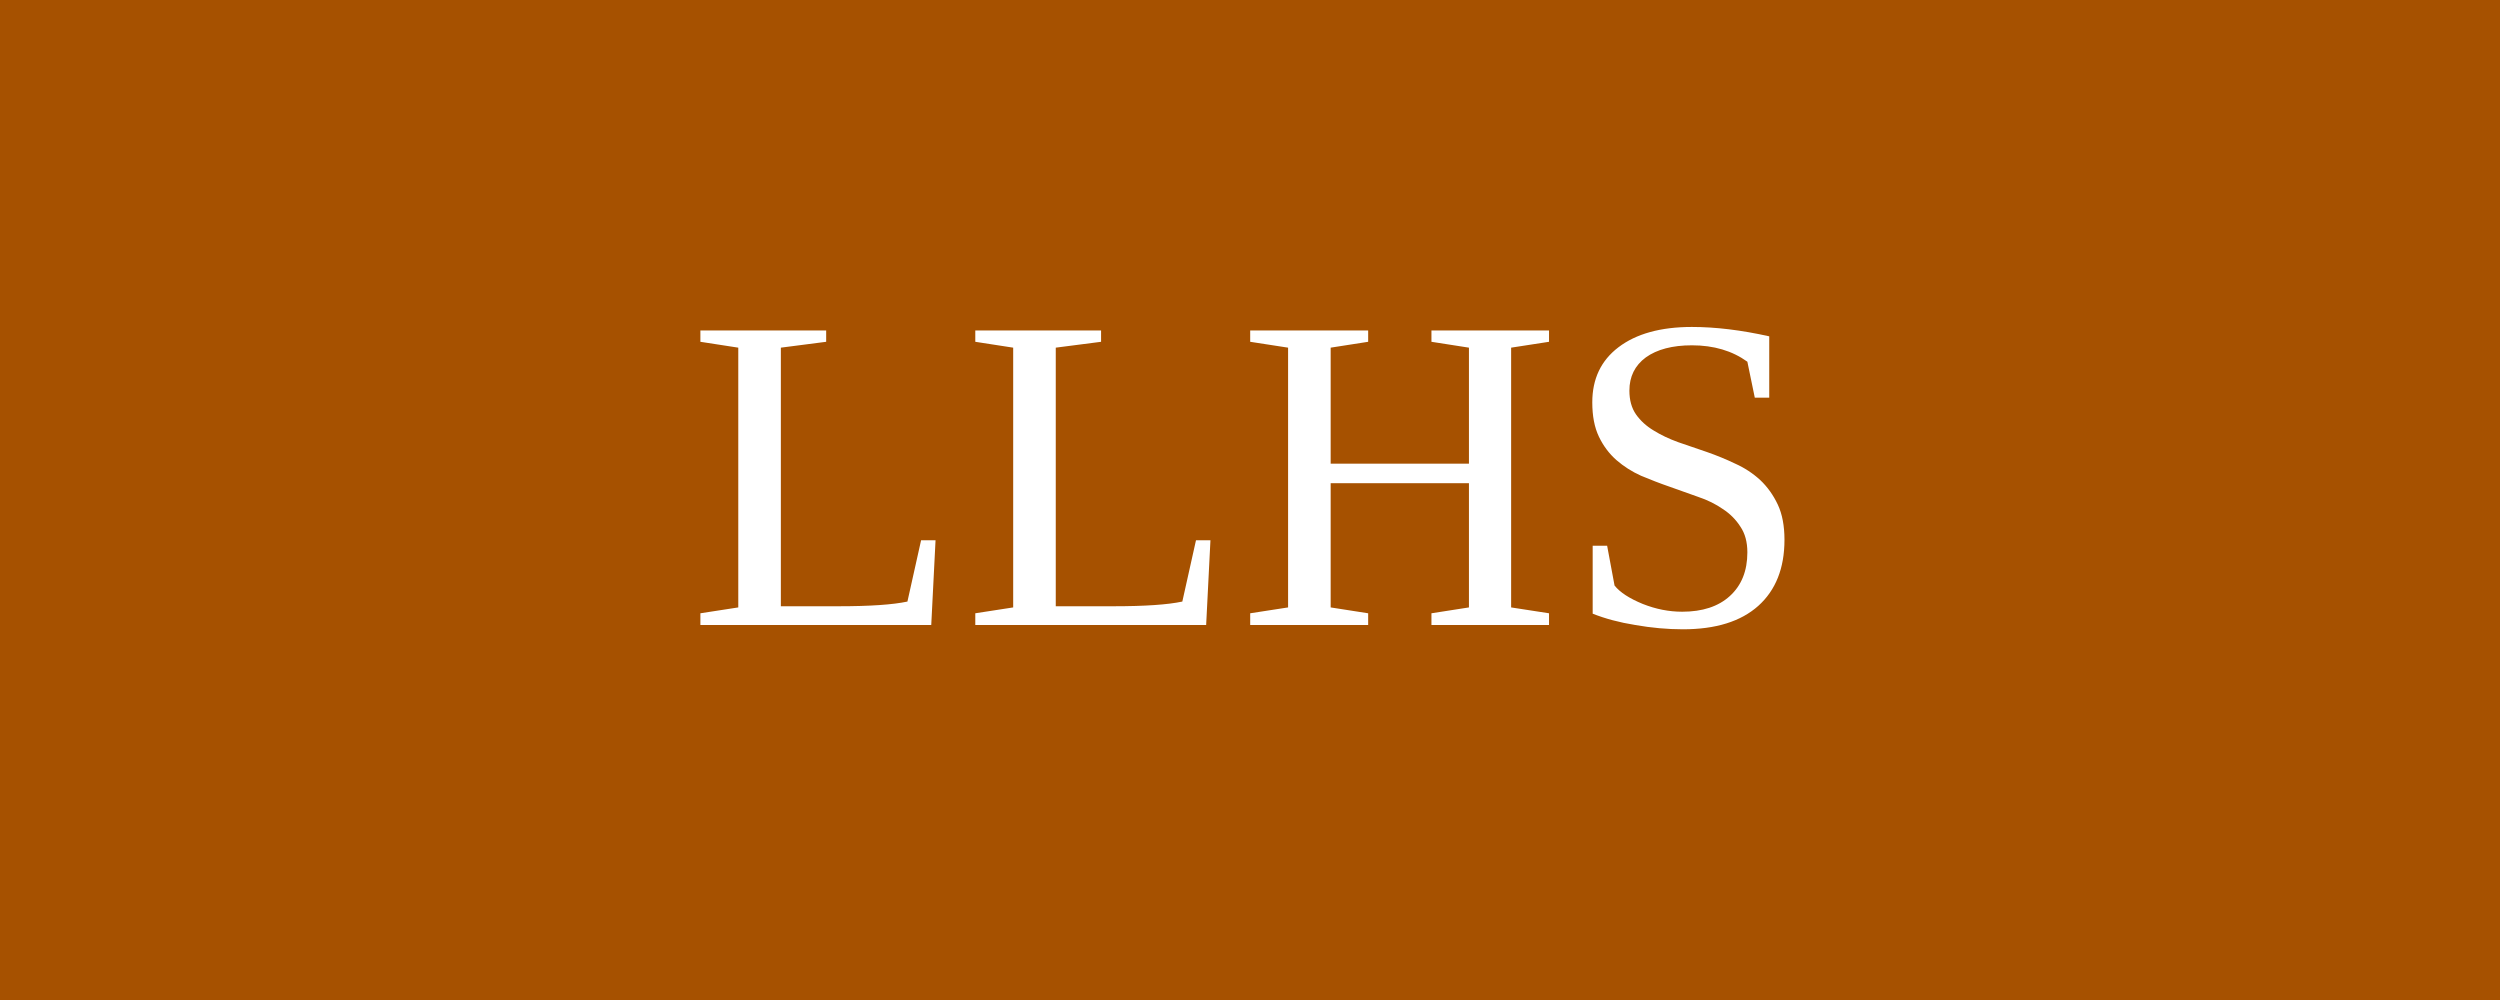
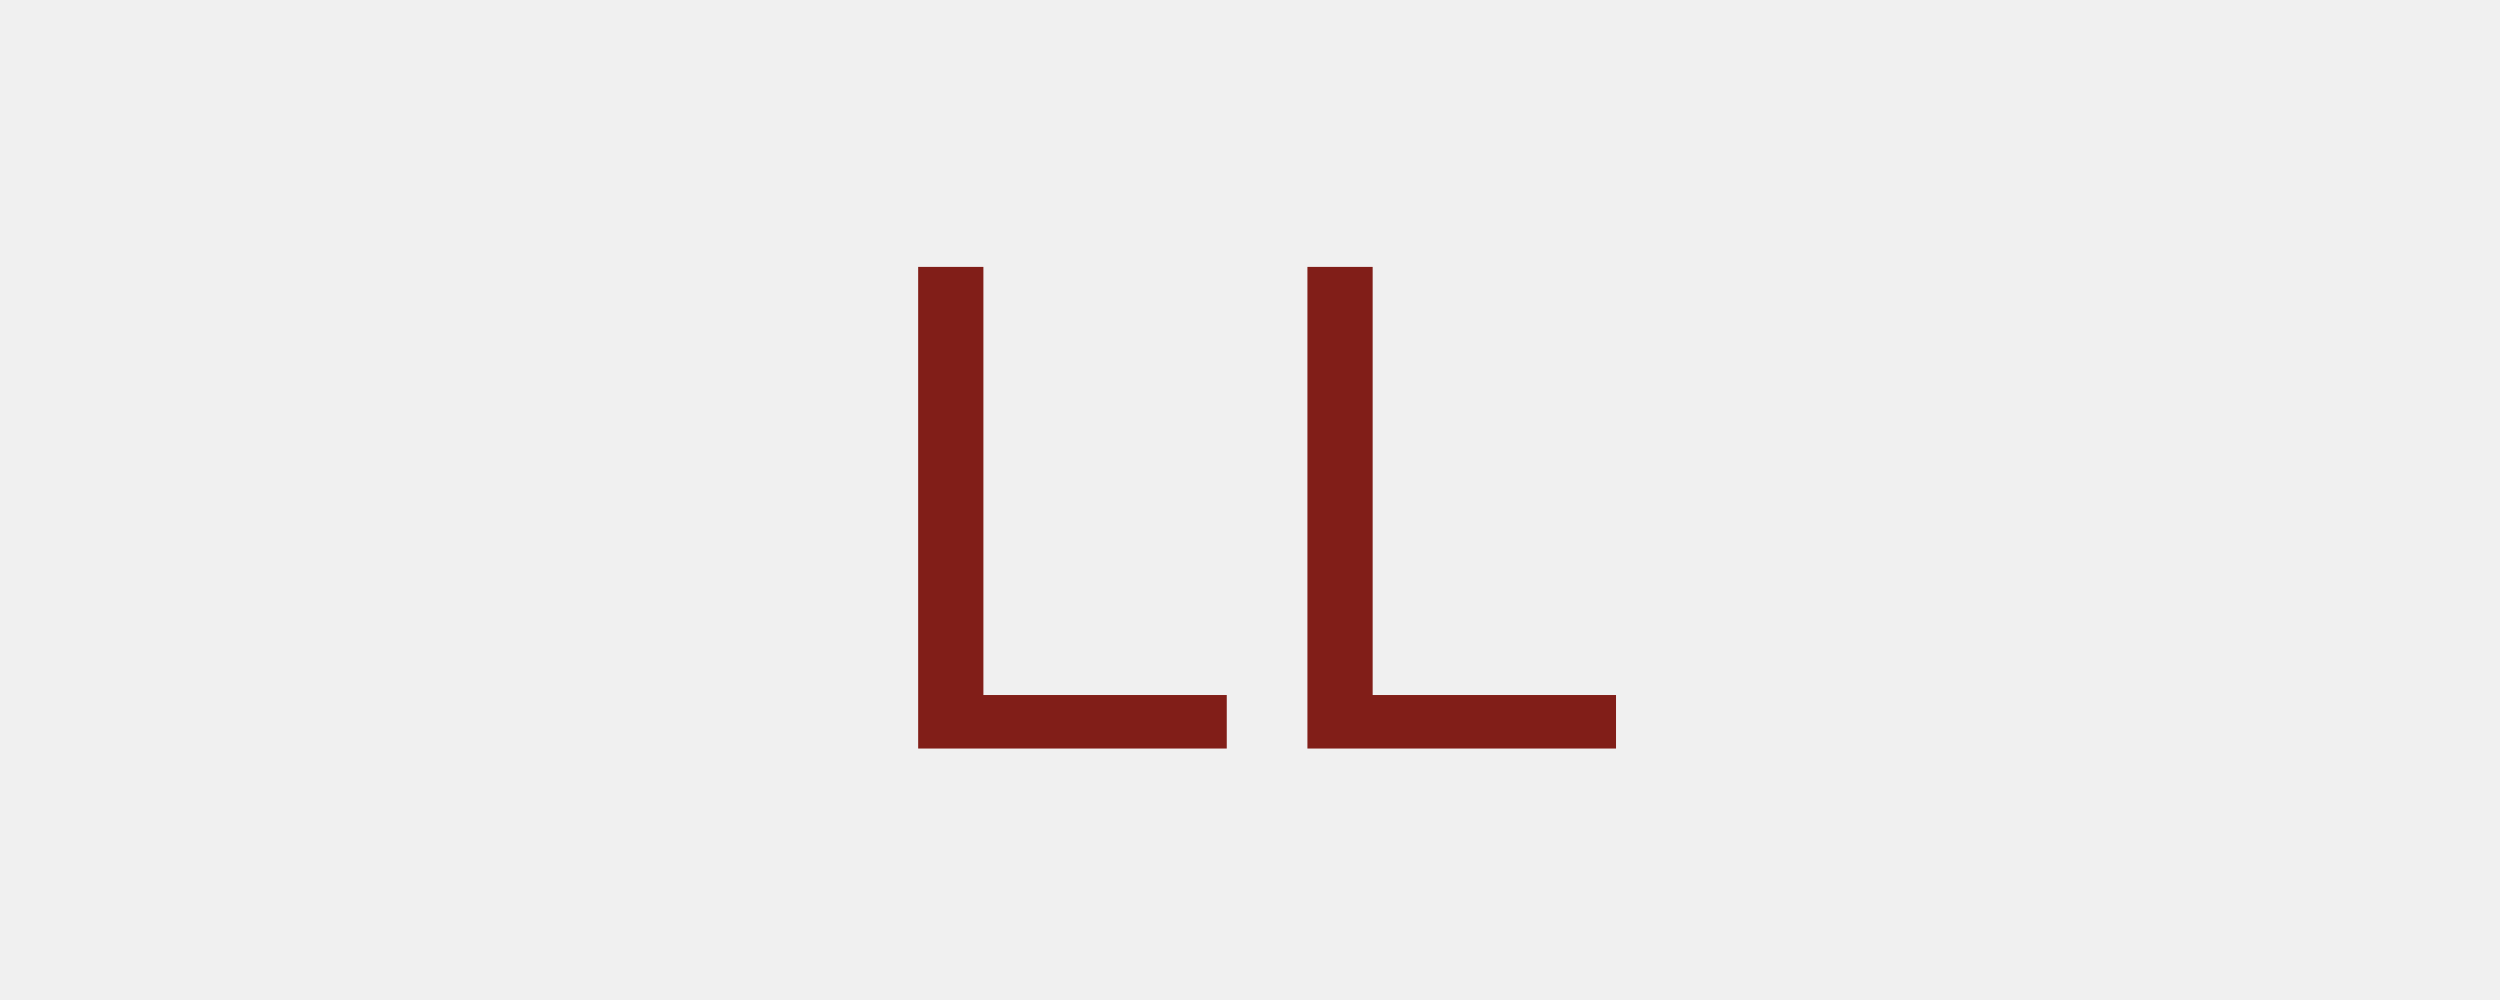
<svg xmlns="http://www.w3.org/2000/svg" viewBox="0 0 100 40">
-   <rect width="100" height="40" fill="#A65100" />
-   <text x="50" y="25" font-size="18" text-anchor="middle" fill="white">LLHS</text>
+   <text x="50" y="22" font-family="Arial, Helvetica, sans-serif" font-size="28" text-anchor="middle" fill="#811E18" dominant-baseline="middle">LL</text>
</svg>
